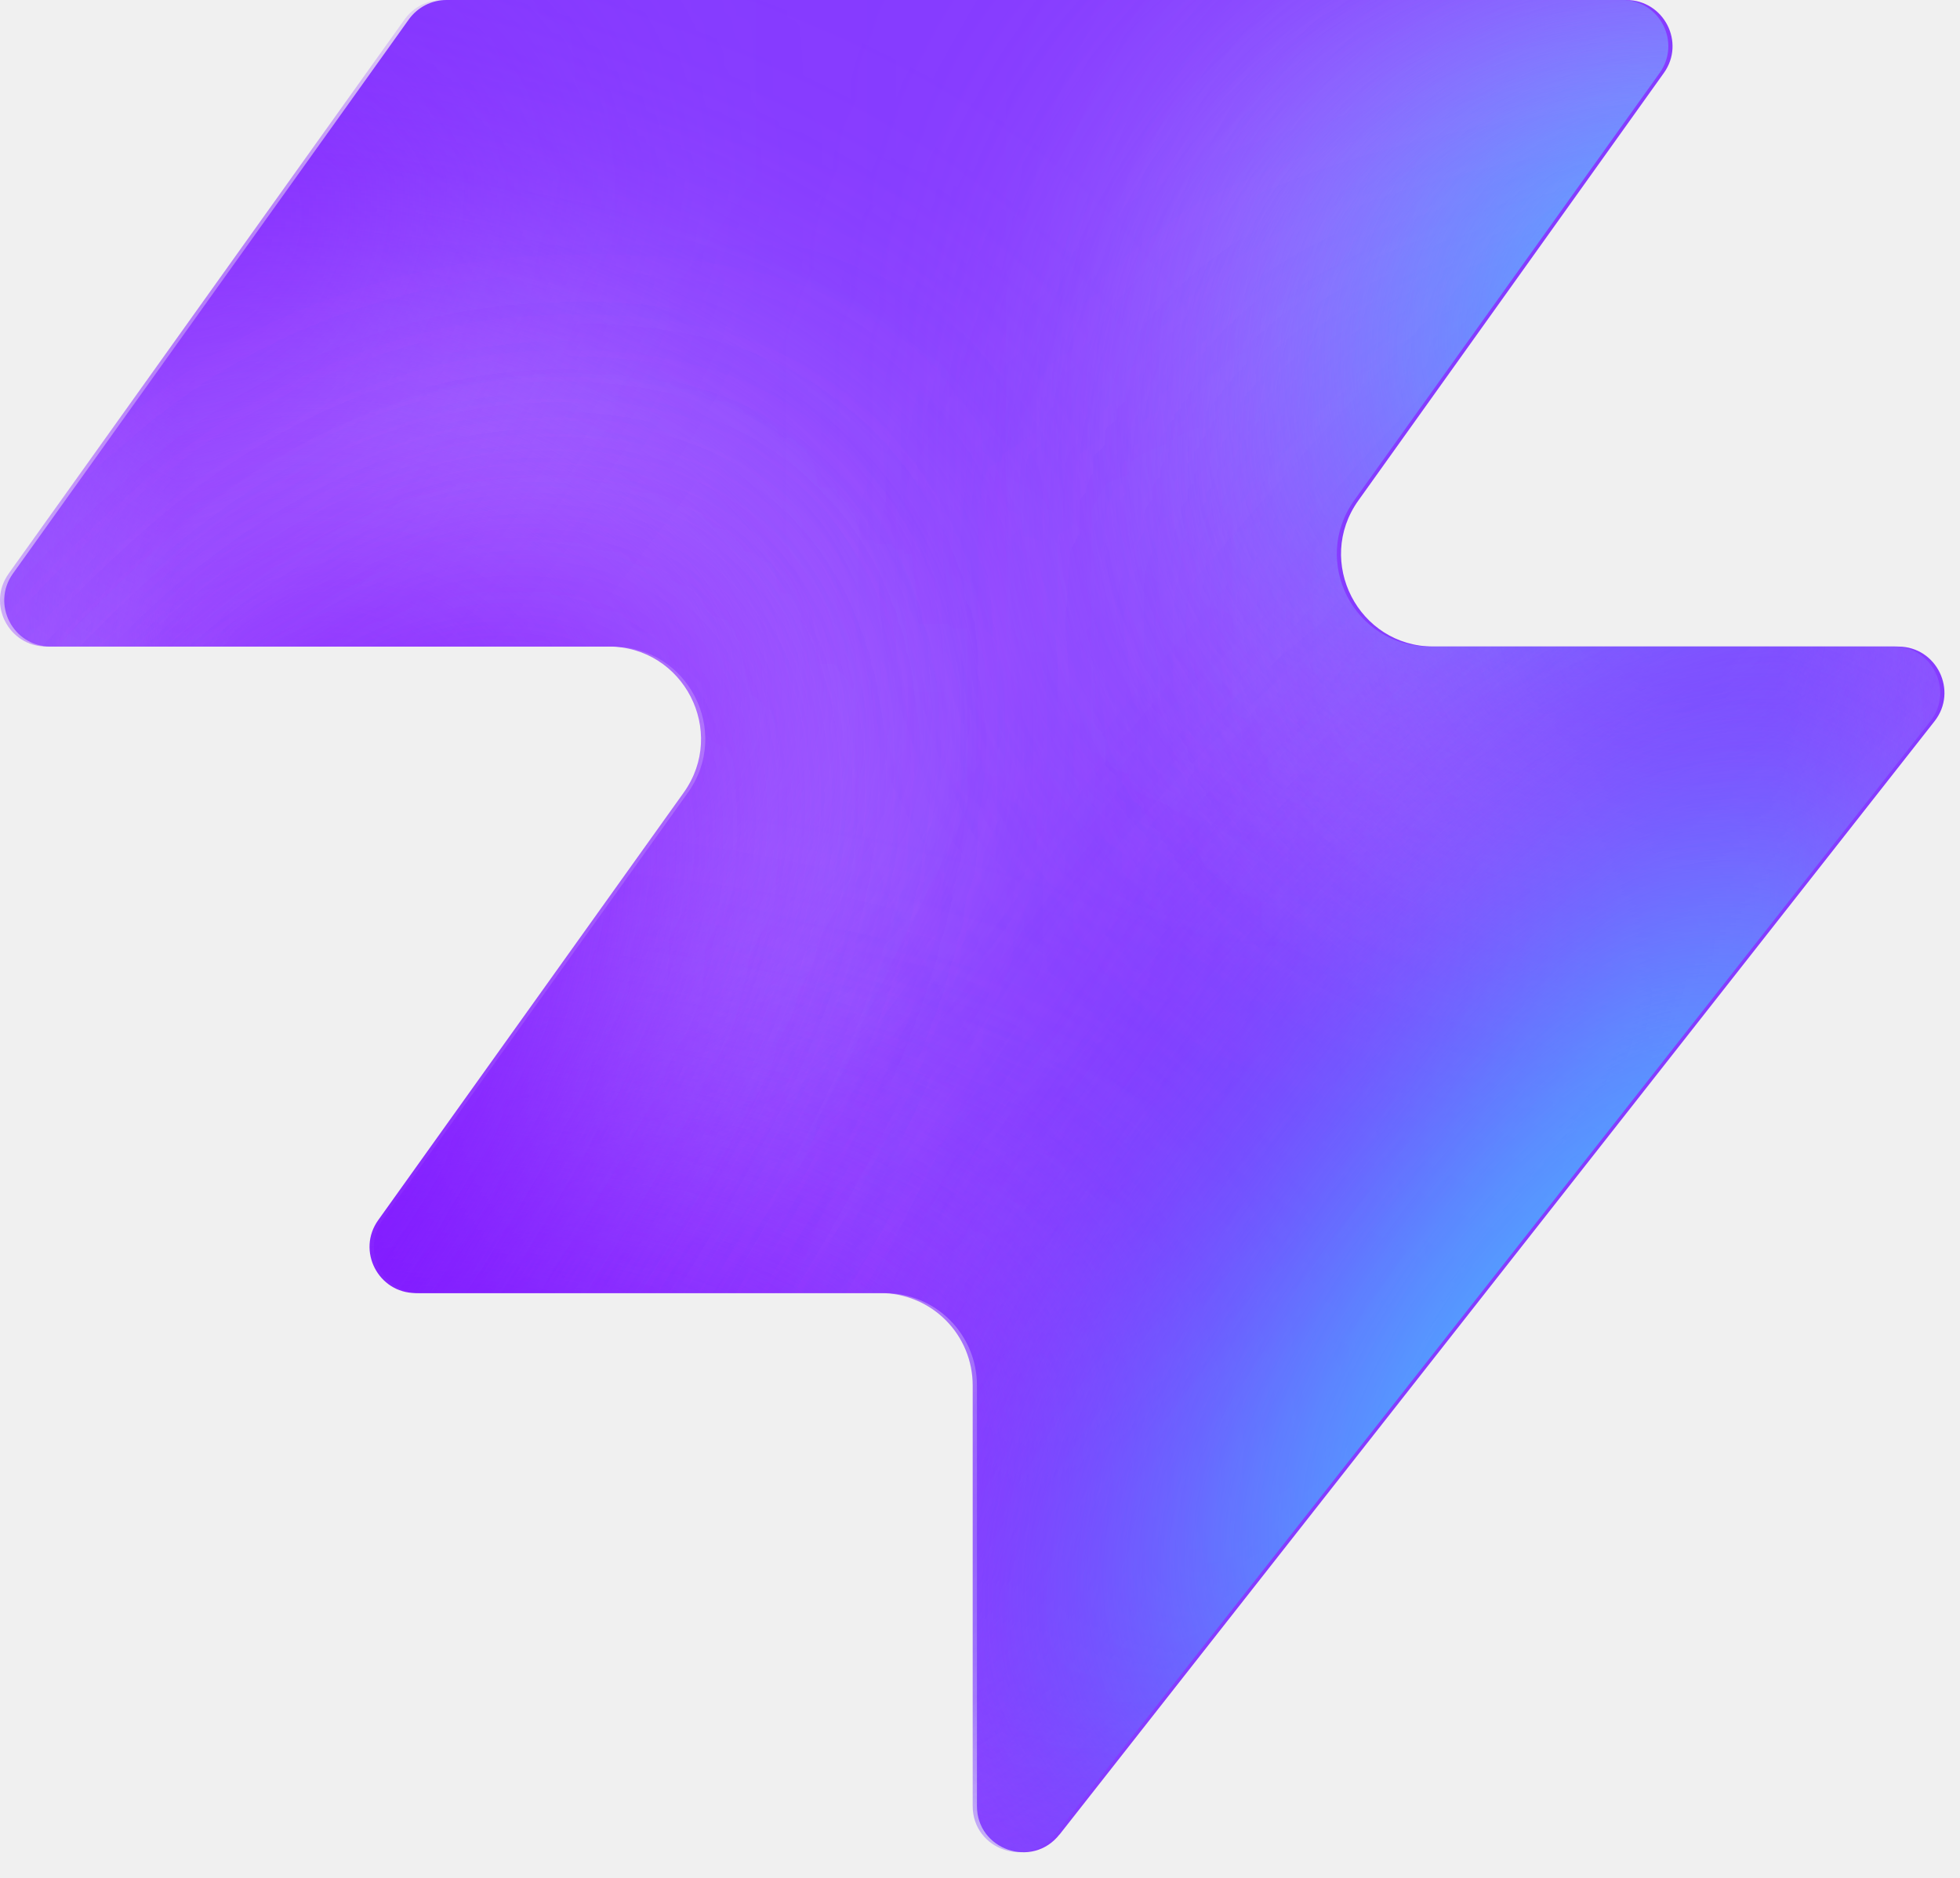
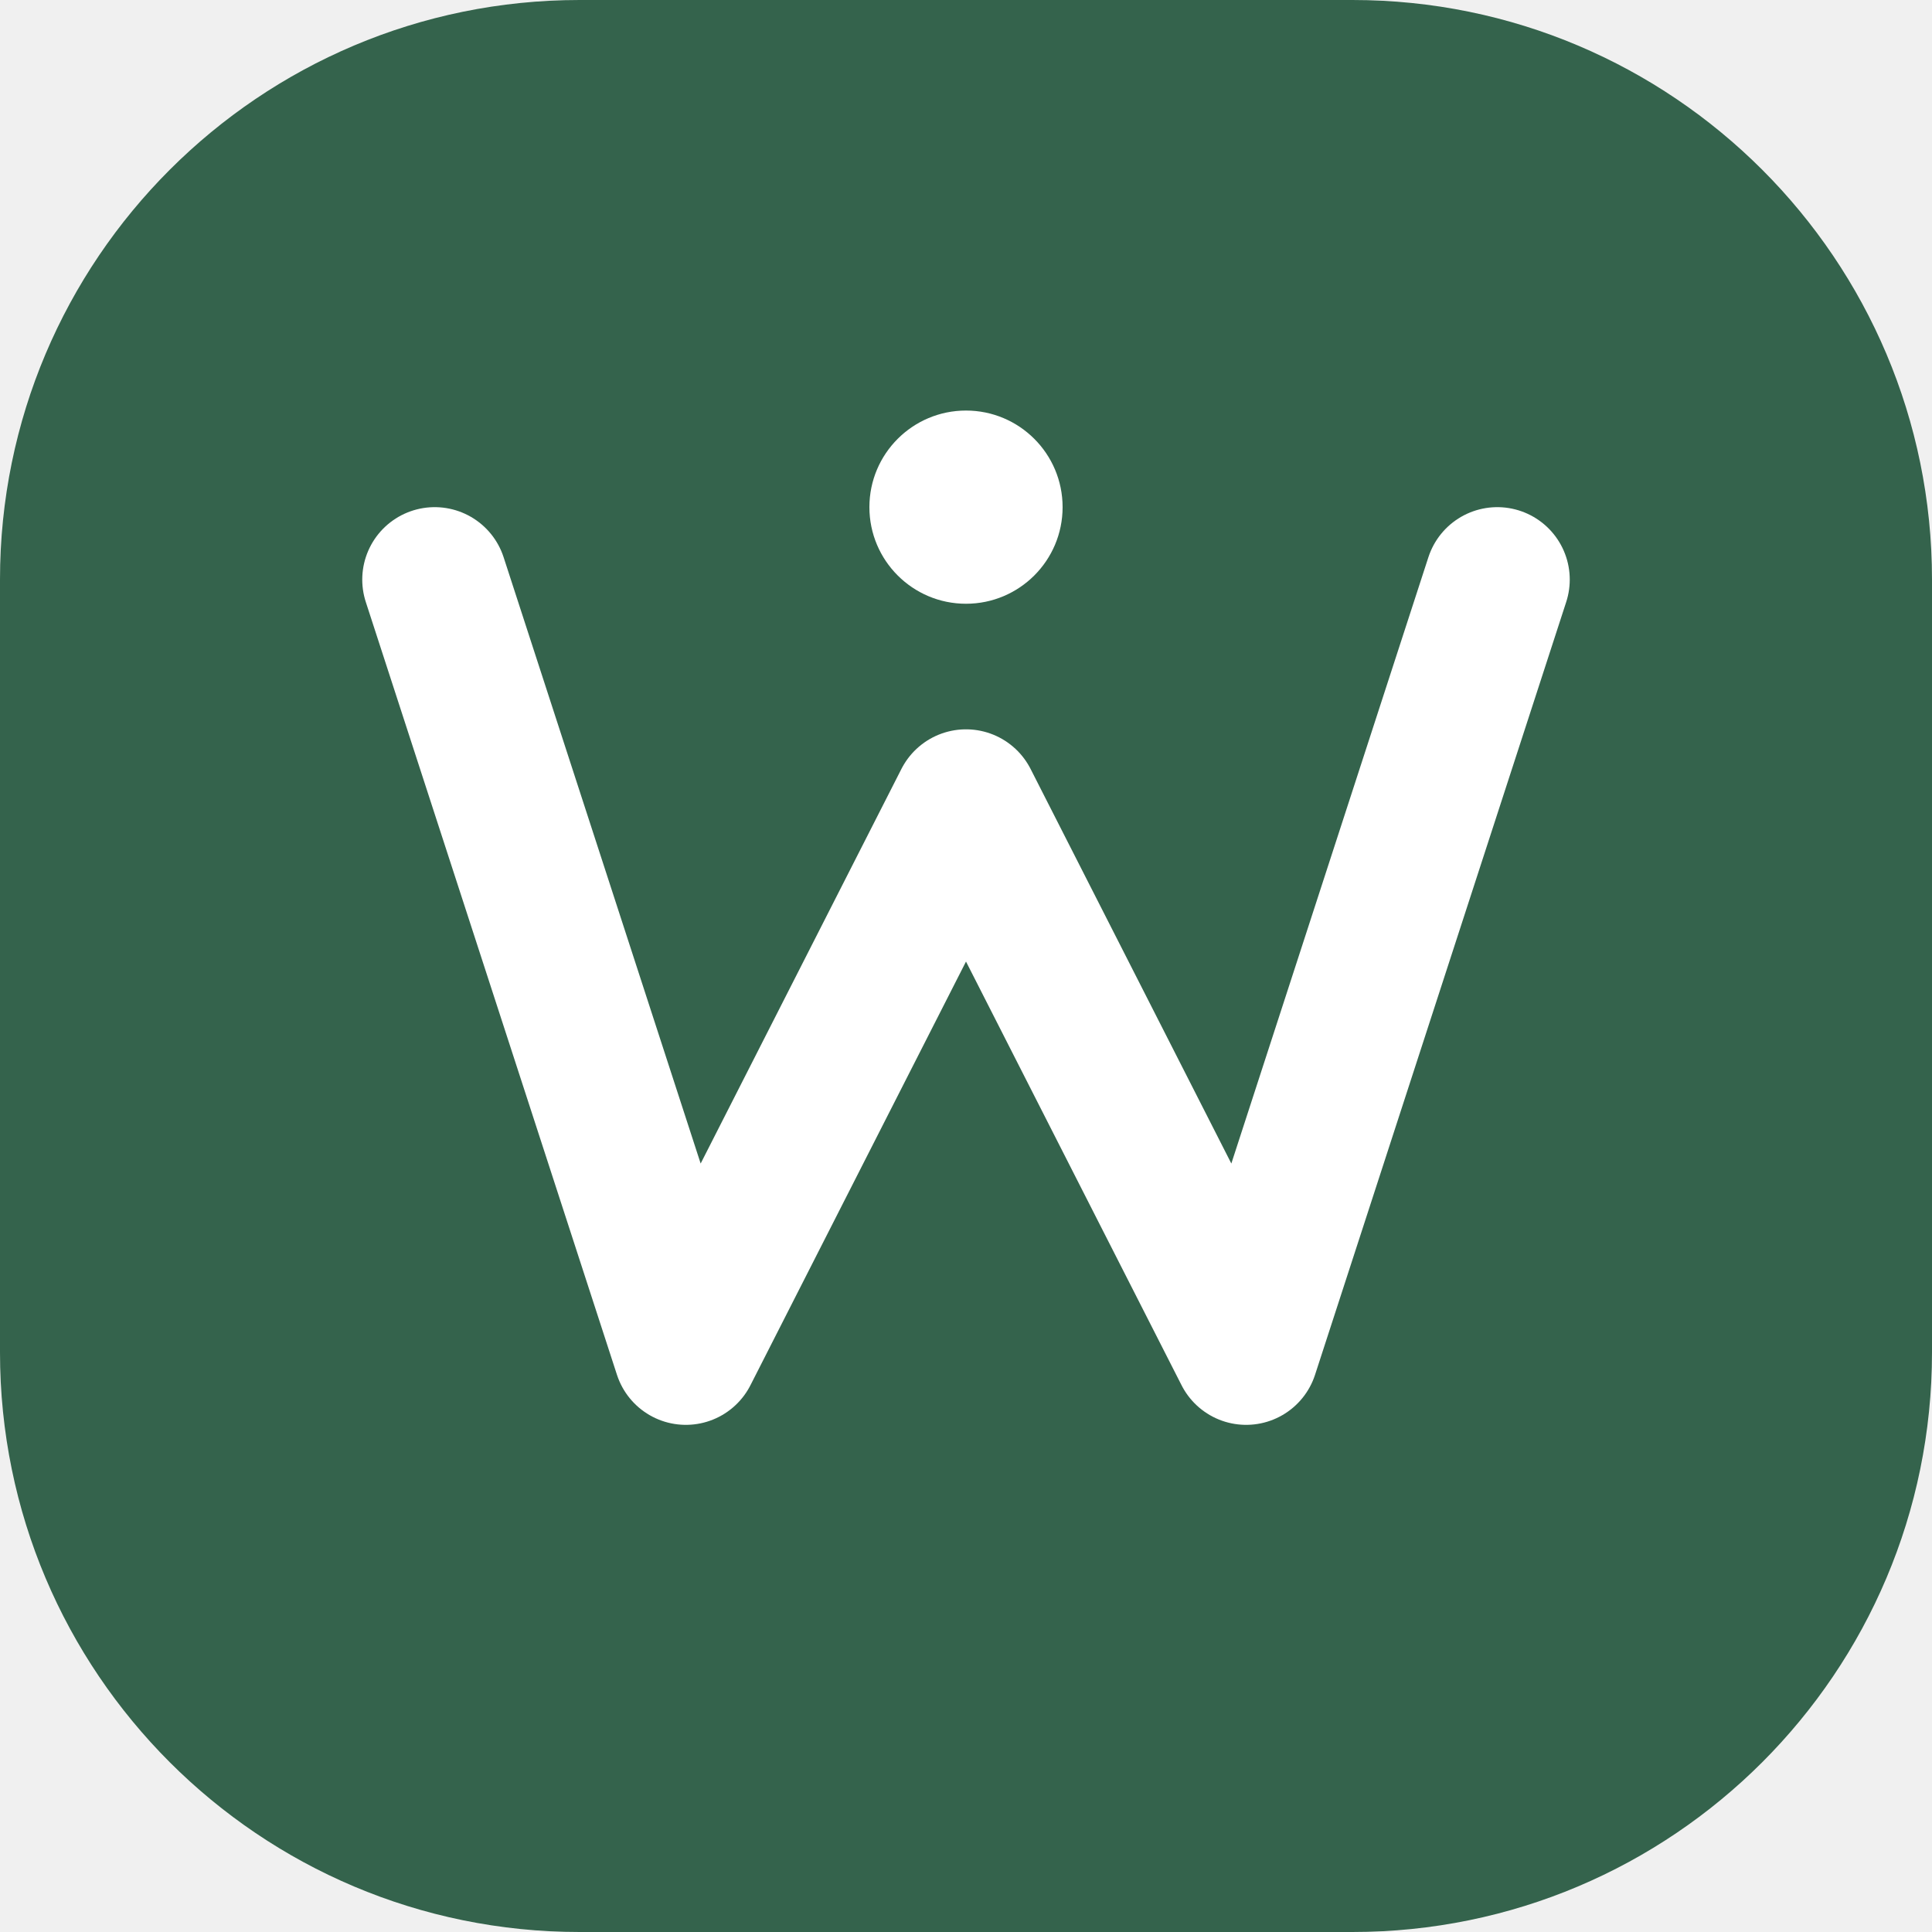
- <svg xmlns="http://www.w3.org/2000/svg" width="48" height="46" fill="none" viewBox="0 0 48 46">
-   <path fill="#863bff" d="M25.946 44.938c-.664.845-2.021.375-2.021-.698V33.937a2.26 2.26 0 0 0-2.262-2.262H10.287c-.92 0-1.456-1.04-.92-1.788l7.48-10.471c1.07-1.497 0-3.578-1.842-3.578H1.237c-.92 0-1.456-1.04-.92-1.788L10.013.474c.214-.297.556-.474.92-.474h28.894c.92 0 1.456 1.04.92 1.788l-7.48 10.471c-1.07 1.498 0 3.579 1.842 3.579h11.377c.943 0 1.473 1.088.89 1.83L25.947 44.94z" style="fill:#863bff;fill:color(display-p3 .525 .23 1);fill-opacity:1" />
-   <mask id="a" width="48" height="46" x="0" y="0" maskUnits="userSpaceOnUse" style="mask-type:alpha">
-     <path fill="#000" d="M25.842 44.938c-.664.844-2.021.375-2.021-.698V33.937a2.26 2.26 0 0 0-2.262-2.262H10.183c-.92 0-1.456-1.04-.92-1.788l7.48-10.471c1.07-1.498 0-3.579-1.842-3.579H1.133c-.92 0-1.456-1.04-.92-1.787L9.91.473c.214-.297.556-.474.92-.474h28.894c.92 0 1.456 1.04.92 1.788l-7.48 10.471c-1.07 1.498 0 3.578 1.842 3.578h11.377c.943 0 1.473 1.088.89 1.832L25.843 44.94z" style="fill:#000;fill-opacity:1" />
-   </mask>
-   <g mask="url(#a)">
-     <g filter="url(#b)">
-       <ellipse cx="5.508" cy="14.704" fill="#ede6ff" rx="5.508" ry="14.704" style="fill:#ede6ff;fill:color(display-p3 .927 .903 1);fill-opacity:1" transform="matrix(.00324 1 1 -.00324 -4.47 31.516)" />
-     </g>
-     <g filter="url(#c)">
-       <ellipse cx="10.399" cy="29.851" fill="#ede6ff" rx="10.399" ry="29.851" style="fill:#ede6ff;fill:color(display-p3 .927 .903 1);fill-opacity:1" transform="matrix(.00324 1 1 -.00324 -39.328 7.883)" />
-     </g>
-     <g filter="url(#d)">
-       <ellipse cx="5.508" cy="30.487" fill="#7e14ff" rx="5.508" ry="30.487" style="fill:#7e14ff;fill:color(display-p3 .492 .077 1);fill-opacity:1" transform="rotate(89.814 -25.913 -14.639)scale(1 -1)" />
-     </g>
-     <g filter="url(#e)">
-       <ellipse cx="5.508" cy="30.599" fill="#7e14ff" rx="5.508" ry="30.599" style="fill:#7e14ff;fill:color(display-p3 .492 .077 1);fill-opacity:1" transform="rotate(89.814 -32.644 -3.334)scale(1 -1)" />
-     </g>
-     <g filter="url(#f)">
-       <ellipse cx="5.508" cy="30.599" fill="#7e14ff" rx="5.508" ry="30.599" style="fill:#7e14ff;fill:color(display-p3 .492 .077 1);fill-opacity:1" transform="matrix(.00324 1 1 -.00324 -34.34 30.47)" />
-     </g>
-     <g filter="url(#g)">
-       <ellipse cx="14.072" cy="22.078" fill="#ede6ff" rx="14.072" ry="22.078" style="fill:#ede6ff;fill:color(display-p3 .927 .903 1);fill-opacity:1" transform="rotate(93.35 24.506 48.493)scale(-1 1)" />
-     </g>
-     <g filter="url(#h)">
-       <ellipse cx="3.47" cy="21.501" fill="#7e14ff" rx="3.47" ry="21.501" style="fill:#7e14ff;fill:color(display-p3 .492 .077 1);fill-opacity:1" transform="rotate(89.009 28.708 47.59)scale(-1 1)" />
-     </g>
-     <g filter="url(#i)">
-       <ellipse cx="3.47" cy="21.501" fill="#7e14ff" rx="3.47" ry="21.501" style="fill:#7e14ff;fill:color(display-p3 .492 .077 1);fill-opacity:1" transform="rotate(89.009 28.708 47.59)scale(-1 1)" />
-     </g>
-     <g filter="url(#j)">
-       <ellipse cx=".387" cy="8.972" fill="#7e14ff" rx="4.407" ry="29.108" style="fill:#7e14ff;fill:color(display-p3 .492 .077 1);fill-opacity:1" transform="rotate(39.51 .387 8.972)" />
-     </g>
-     <g filter="url(#k)">
-       <ellipse cx="47.523" cy="-6.092" fill="#7e14ff" rx="4.407" ry="29.108" style="fill:#7e14ff;fill:color(display-p3 .492 .077 1);fill-opacity:1" transform="rotate(37.892 47.523 -6.092)" />
-     </g>
-     <g filter="url(#l)">
-       <ellipse cx="41.412" cy="6.333" fill="#47bfff" rx="5.971" ry="9.665" style="fill:#47bfff;fill:color(display-p3 .28 .748 1);fill-opacity:1" transform="rotate(37.892 41.412 6.333)" />
-     </g>
-     <g filter="url(#m)">
-       <ellipse cx="-1.879" cy="38.332" fill="#7e14ff" rx="4.407" ry="29.108" style="fill:#7e14ff;fill:color(display-p3 .492 .077 1);fill-opacity:1" transform="rotate(37.892 -1.88 38.332)" />
-     </g>
-     <g filter="url(#n)">
-       <ellipse cx="-1.879" cy="38.332" fill="#7e14ff" rx="4.407" ry="29.108" style="fill:#7e14ff;fill:color(display-p3 .492 .077 1);fill-opacity:1" transform="rotate(37.892 -1.88 38.332)" />
-     </g>
-     <g filter="url(#o)">
-       <ellipse cx="35.651" cy="29.907" fill="#7e14ff" rx="4.407" ry="29.108" style="fill:#7e14ff;fill:color(display-p3 .492 .077 1);fill-opacity:1" transform="rotate(37.892 35.651 29.907)" />
-     </g>
-     <g filter="url(#p)">
-       <ellipse cx="38.418" cy="32.4" fill="#47bfff" rx="5.971" ry="15.297" style="fill:#47bfff;fill:color(display-p3 .28 .748 1);fill-opacity:1" transform="rotate(37.892 38.418 32.4)" />
-     </g>
-   </g>
-   <defs>
-     <filter id="b" width="60.045" height="41.654" x="-19.77" y="16.149" color-interpolation-filters="sRGB" filterUnits="userSpaceOnUse">
-       <feFlood flood-opacity="0" result="BackgroundImageFix" />
-       <feBlend in="SourceGraphic" in2="BackgroundImageFix" result="shape" />
-       <feGaussianBlur result="effect1_foregroundBlur_2002_17158" stdDeviation="7.659" />
-     </filter>
-     <filter id="c" width="90.34" height="51.437" x="-54.613" y="-7.533" color-interpolation-filters="sRGB" filterUnits="userSpaceOnUse">
-       <feFlood flood-opacity="0" result="BackgroundImageFix" />
-       <feBlend in="SourceGraphic" in2="BackgroundImageFix" result="shape" />
-       <feGaussianBlur result="effect1_foregroundBlur_2002_17158" stdDeviation="7.659" />
-     </filter>
-     <filter id="d" width="79.355" height="29.4" x="-49.64" y="2.03" color-interpolation-filters="sRGB" filterUnits="userSpaceOnUse">
-       <feFlood flood-opacity="0" result="BackgroundImageFix" />
-       <feBlend in="SourceGraphic" in2="BackgroundImageFix" result="shape" />
-       <feGaussianBlur result="effect1_foregroundBlur_2002_17158" stdDeviation="4.596" />
-     </filter>
-     <filter id="e" width="79.579" height="29.4" x="-45.045" y="20.029" color-interpolation-filters="sRGB" filterUnits="userSpaceOnUse">
-       <feFlood flood-opacity="0" result="BackgroundImageFix" />
-       <feBlend in="SourceGraphic" in2="BackgroundImageFix" result="shape" />
-       <feGaussianBlur result="effect1_foregroundBlur_2002_17158" stdDeviation="4.596" />
-     </filter>
-     <filter id="f" width="79.579" height="29.4" x="-43.513" y="21.178" color-interpolation-filters="sRGB" filterUnits="userSpaceOnUse">
-       <feFlood flood-opacity="0" result="BackgroundImageFix" />
-       <feBlend in="SourceGraphic" in2="BackgroundImageFix" result="shape" />
-       <feGaussianBlur result="effect1_foregroundBlur_2002_17158" stdDeviation="4.596" />
-     </filter>
-     <filter id="g" width="74.749" height="58.852" x="15.756" y="-17.901" color-interpolation-filters="sRGB" filterUnits="userSpaceOnUse">
-       <feFlood flood-opacity="0" result="BackgroundImageFix" />
-       <feBlend in="SourceGraphic" in2="BackgroundImageFix" result="shape" />
-       <feGaussianBlur result="effect1_foregroundBlur_2002_17158" stdDeviation="7.659" />
-     </filter>
-     <filter id="h" width="61.377" height="25.362" x="23.548" y="2.284" color-interpolation-filters="sRGB" filterUnits="userSpaceOnUse">
-       <feFlood flood-opacity="0" result="BackgroundImageFix" />
-       <feBlend in="SourceGraphic" in2="BackgroundImageFix" result="shape" />
-       <feGaussianBlur result="effect1_foregroundBlur_2002_17158" stdDeviation="4.596" />
-     </filter>
-     <filter id="i" width="61.377" height="25.362" x="23.548" y="2.284" color-interpolation-filters="sRGB" filterUnits="userSpaceOnUse">
-       <feFlood flood-opacity="0" result="BackgroundImageFix" />
-       <feBlend in="SourceGraphic" in2="BackgroundImageFix" result="shape" />
-       <feGaussianBlur result="effect1_foregroundBlur_2002_17158" stdDeviation="4.596" />
-     </filter>
-     <filter id="j" width="56.045" height="63.649" x="-27.636" y="-22.853" color-interpolation-filters="sRGB" filterUnits="userSpaceOnUse">
-       <feFlood flood-opacity="0" result="BackgroundImageFix" />
-       <feBlend in="SourceGraphic" in2="BackgroundImageFix" result="shape" />
-       <feGaussianBlur result="effect1_foregroundBlur_2002_17158" stdDeviation="4.596" />
-     </filter>
-     <filter id="k" width="54.814" height="64.646" x="20.116" y="-38.415" color-interpolation-filters="sRGB" filterUnits="userSpaceOnUse">
-       <feFlood flood-opacity="0" result="BackgroundImageFix" />
-       <feBlend in="SourceGraphic" in2="BackgroundImageFix" result="shape" />
-       <feGaussianBlur result="effect1_foregroundBlur_2002_17158" stdDeviation="4.596" />
-     </filter>
-     <filter id="l" width="33.541" height="35.313" x="24.641" y="-11.323" color-interpolation-filters="sRGB" filterUnits="userSpaceOnUse">
-       <feFlood flood-opacity="0" result="BackgroundImageFix" />
-       <feBlend in="SourceGraphic" in2="BackgroundImageFix" result="shape" />
-       <feGaussianBlur result="effect1_foregroundBlur_2002_17158" stdDeviation="4.596" />
-     </filter>
-     <filter id="m" width="54.814" height="64.646" x="-29.286" y="6.009" color-interpolation-filters="sRGB" filterUnits="userSpaceOnUse">
-       <feFlood flood-opacity="0" result="BackgroundImageFix" />
-       <feBlend in="SourceGraphic" in2="BackgroundImageFix" result="shape" />
-       <feGaussianBlur result="effect1_foregroundBlur_2002_17158" stdDeviation="4.596" />
-     </filter>
-     <filter id="n" width="54.814" height="64.646" x="-29.286" y="6.009" color-interpolation-filters="sRGB" filterUnits="userSpaceOnUse">
-       <feFlood flood-opacity="0" result="BackgroundImageFix" />
-       <feBlend in="SourceGraphic" in2="BackgroundImageFix" result="shape" />
-       <feGaussianBlur result="effect1_foregroundBlur_2002_17158" stdDeviation="4.596" />
-     </filter>
-     <filter id="o" width="54.814" height="64.646" x="8.244" y="-2.416" color-interpolation-filters="sRGB" filterUnits="userSpaceOnUse">
-       <feFlood flood-opacity="0" result="BackgroundImageFix" />
-       <feBlend in="SourceGraphic" in2="BackgroundImageFix" result="shape" />
-       <feGaussianBlur result="effect1_foregroundBlur_2002_17158" stdDeviation="4.596" />
-     </filter>
-     <filter id="p" width="39.409" height="43.623" x="18.713" y="10.588" color-interpolation-filters="sRGB" filterUnits="userSpaceOnUse">
-       <feFlood flood-opacity="0" result="BackgroundImageFix" />
-       <feBlend in="SourceGraphic" in2="BackgroundImageFix" result="shape" />
-       <feGaussianBlur result="effect1_foregroundBlur_2002_17158" stdDeviation="4.596" />
-     </filter>
-   </defs>
+ <svg xmlns="http://www.w3.org/2000/svg" viewBox="0 0 40 40">
+   <rect width="40" height="40" rx="12" fill="#34634c" />
+   <path d="m9 12 5.2 16 5.8-11.4L25.8 28 31 12" fill="none" stroke="#fff" stroke-width="3" stroke-linecap="round" stroke-linejoin="round" />
+   <circle cx="20" cy="10.5" r="2" fill="#fff" />
</svg>
